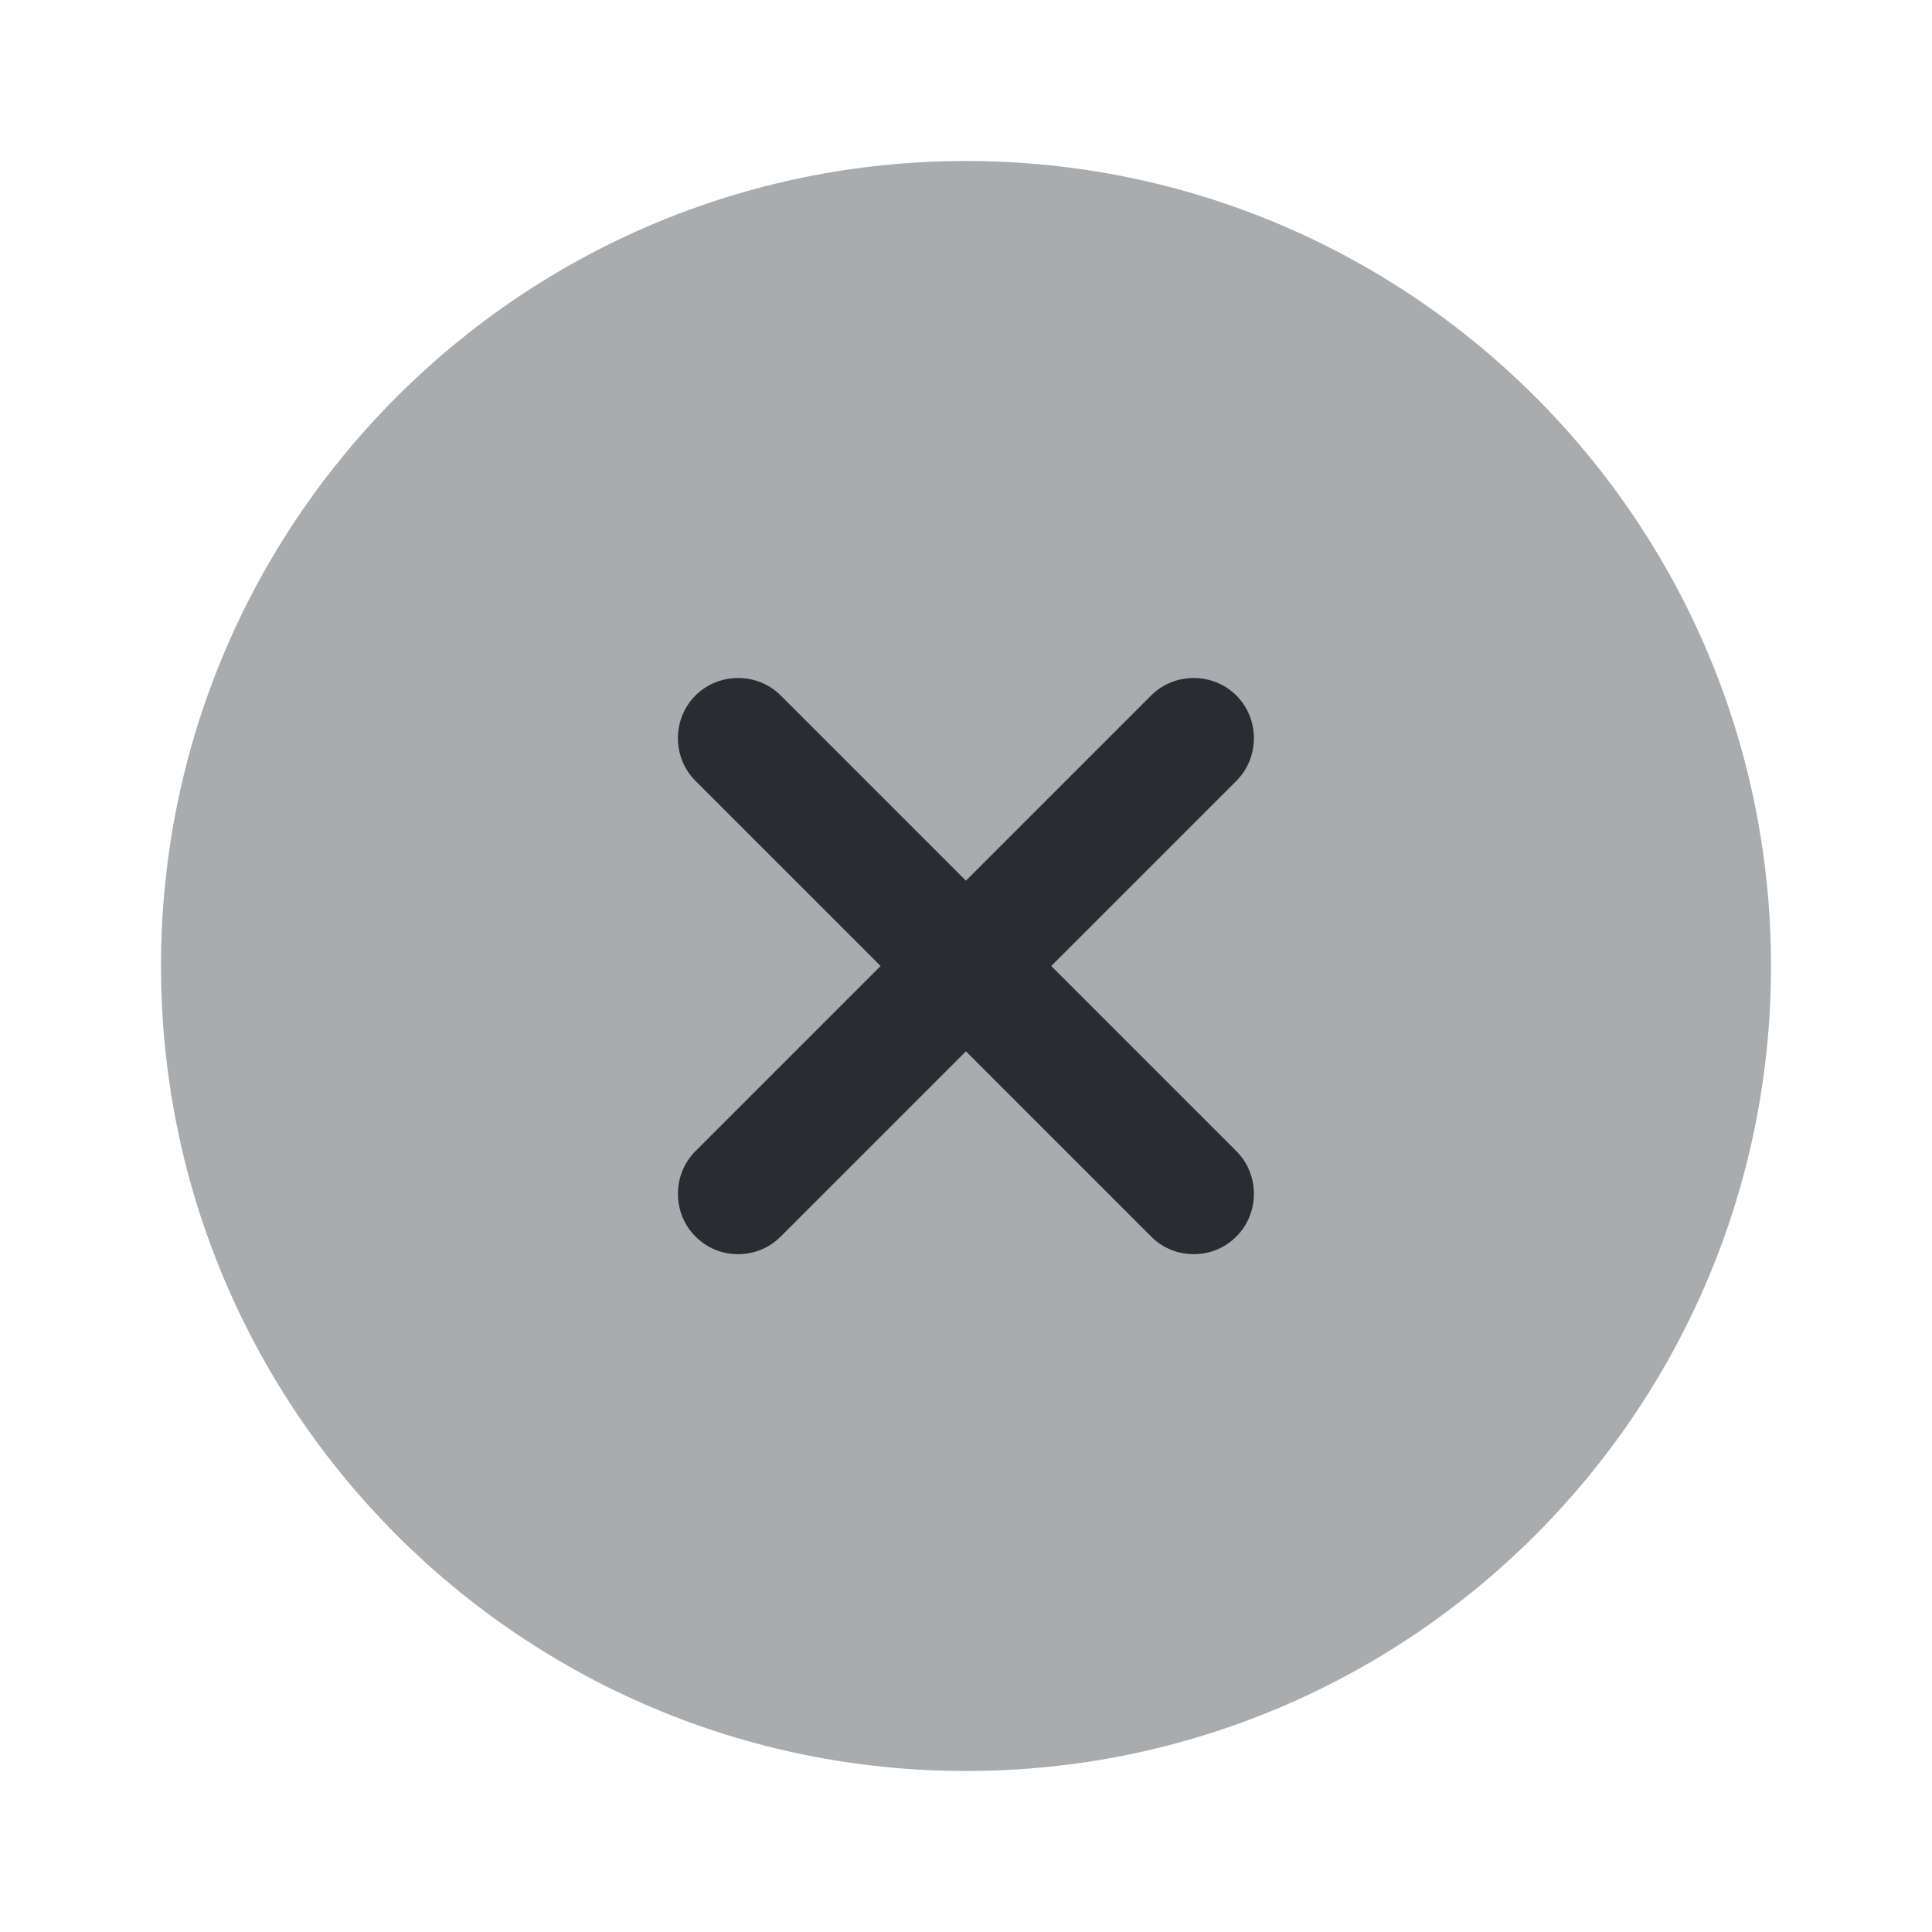
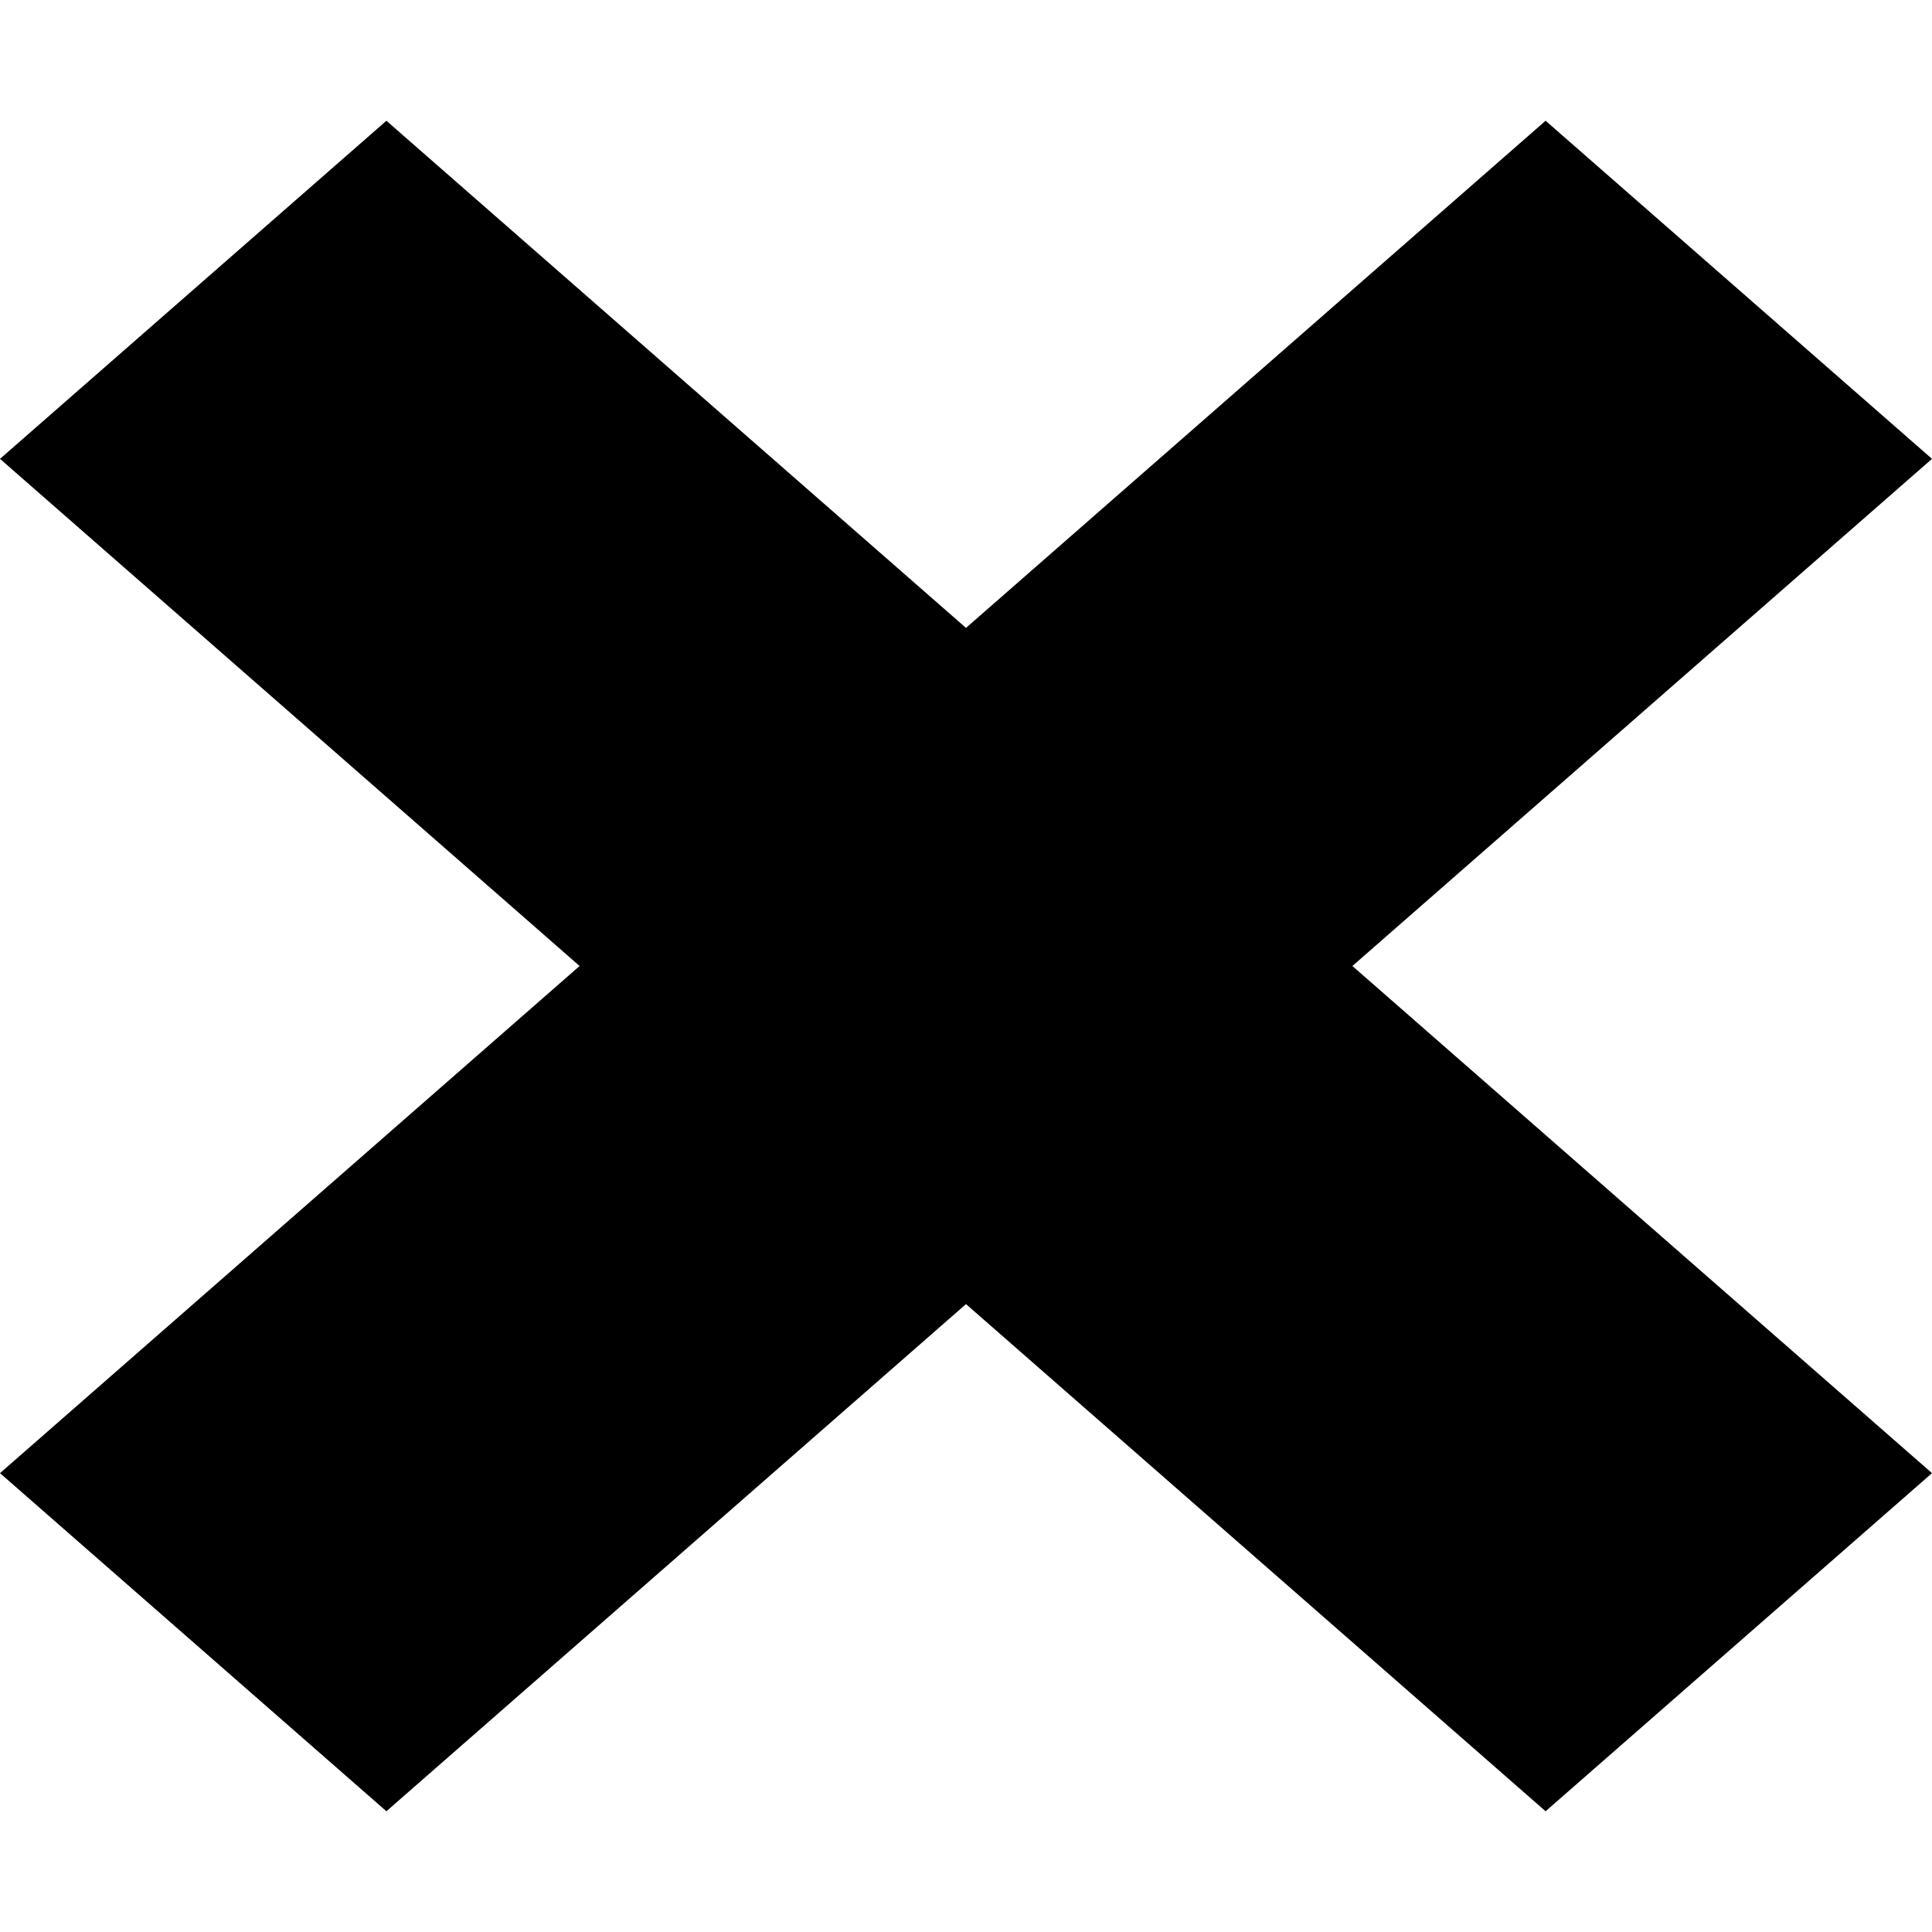
- <svg xmlns="http://www.w3.org/2000/svg" width="800px" height="800px" viewBox="0 0 24 24" fill="none">
-   <path opacity="0.4" d="M12 22C17.523 22 22 17.523 22 12C22 6.477 17.523 2 12 2C6.477 2 2 6.477 2 12C2 17.523 6.477 22 12 22Z" fill="#292D32" />
-   <path d="M13.059 12L15.359 9.7C15.649 9.41 15.649 8.93 15.359 8.64C15.069 8.35 14.589 8.35 14.299 8.64L11.999 10.94L9.699 8.64C9.409 8.35 8.929 8.35 8.639 8.64C8.349 8.93 8.349 9.41 8.639 9.7L10.939 12L8.639 14.3C8.349 14.59 8.349 15.07 8.639 15.36C8.789 15.51 8.979 15.58 9.169 15.58C9.359 15.58 9.549 15.51 9.699 15.36L11.999 13.06L14.299 15.36C14.449 15.51 14.639 15.58 14.829 15.58C15.019 15.58 15.209 15.51 15.359 15.36C15.649 15.07 15.649 14.59 15.359 14.3L13.059 12Z" fill="#292D32" />
+ <svg xmlns="http://www.w3.org/2000/svg" width="800px" height="800px" viewBox="0 -0.5 8 8" version="1.1">
+   <defs>
+ 
+ </defs>
+   <g id="Page-1" stroke="none" stroke-width="1" fill="none" fill-rule="evenodd">
+     <g id="Dribbble-Light-Preview" transform="translate(-385, -206)" fill="#000000">
+       <g id="icons" transform="translate(56, 160)">
+         <polygon id="close_mini-[#1522]" points="334.6 49.5 337 51.6 335.4 53 333 50.9 330.6 53 329 51.6 331.4 49.5 329 47.4 330.6 46 333 48.1 335.4 46 337 47.4">
+ 
+ </polygon>
+       </g>
+     </g>
+   </g>
</svg>
